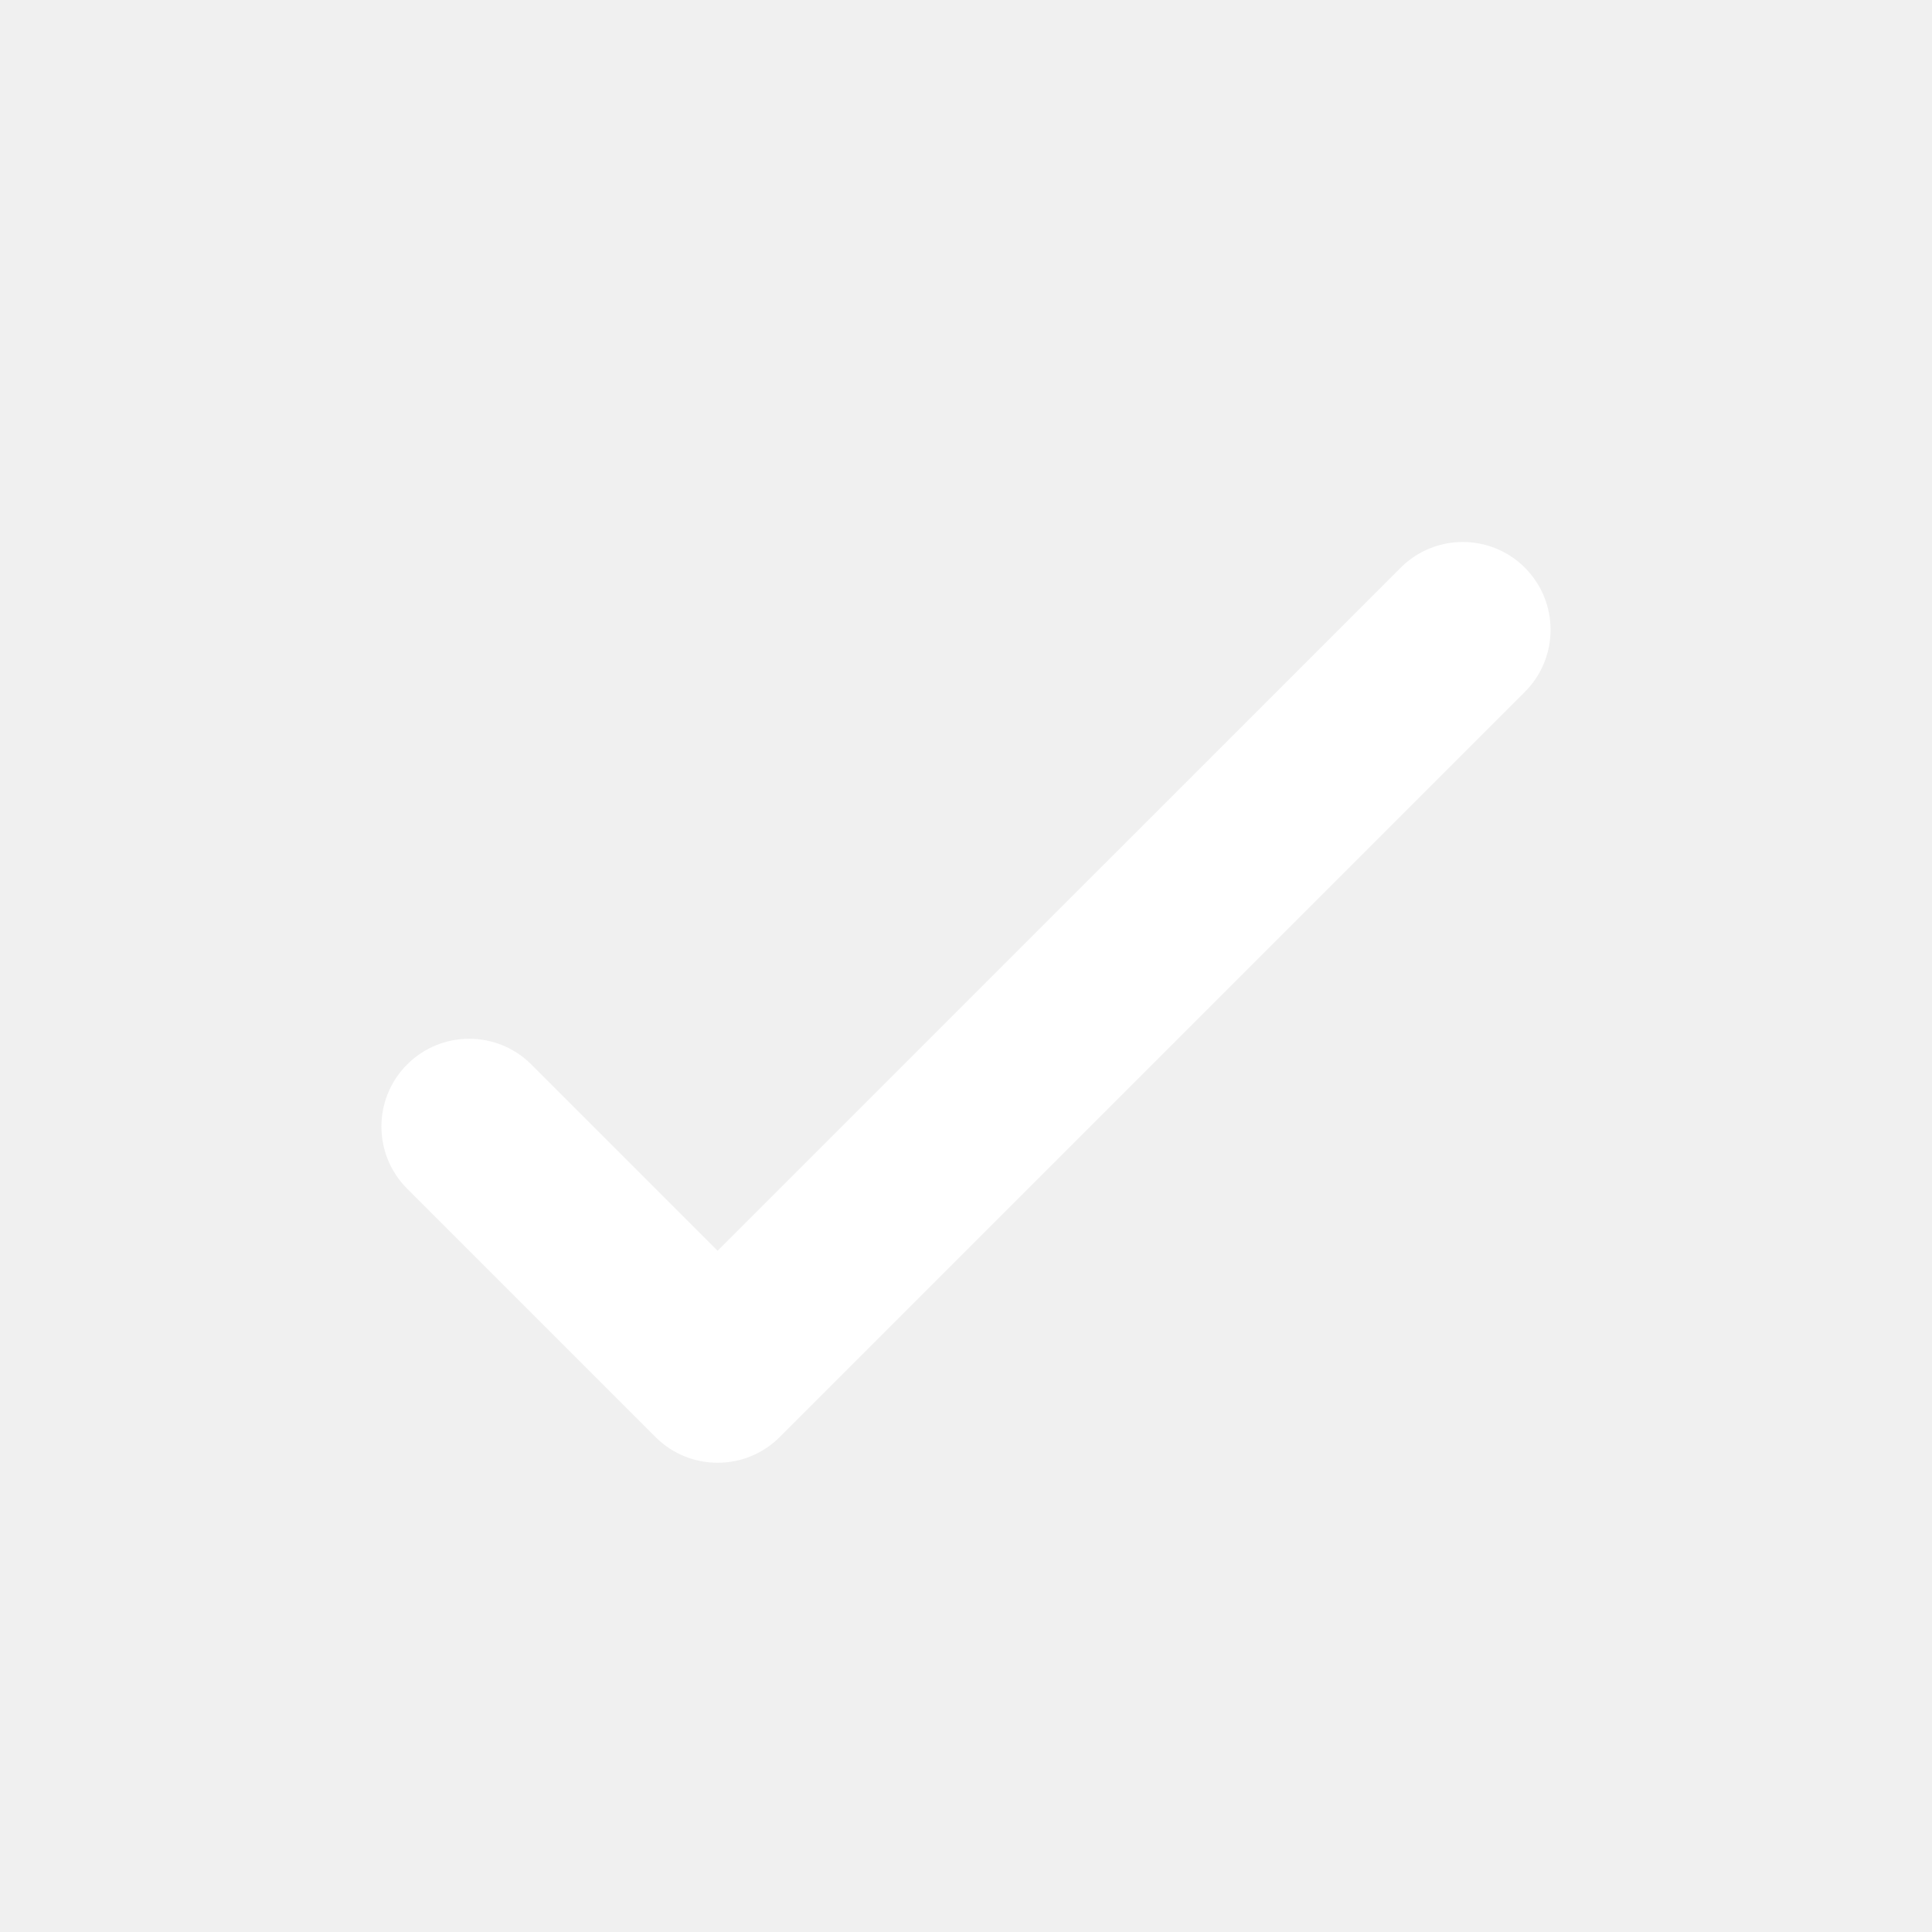
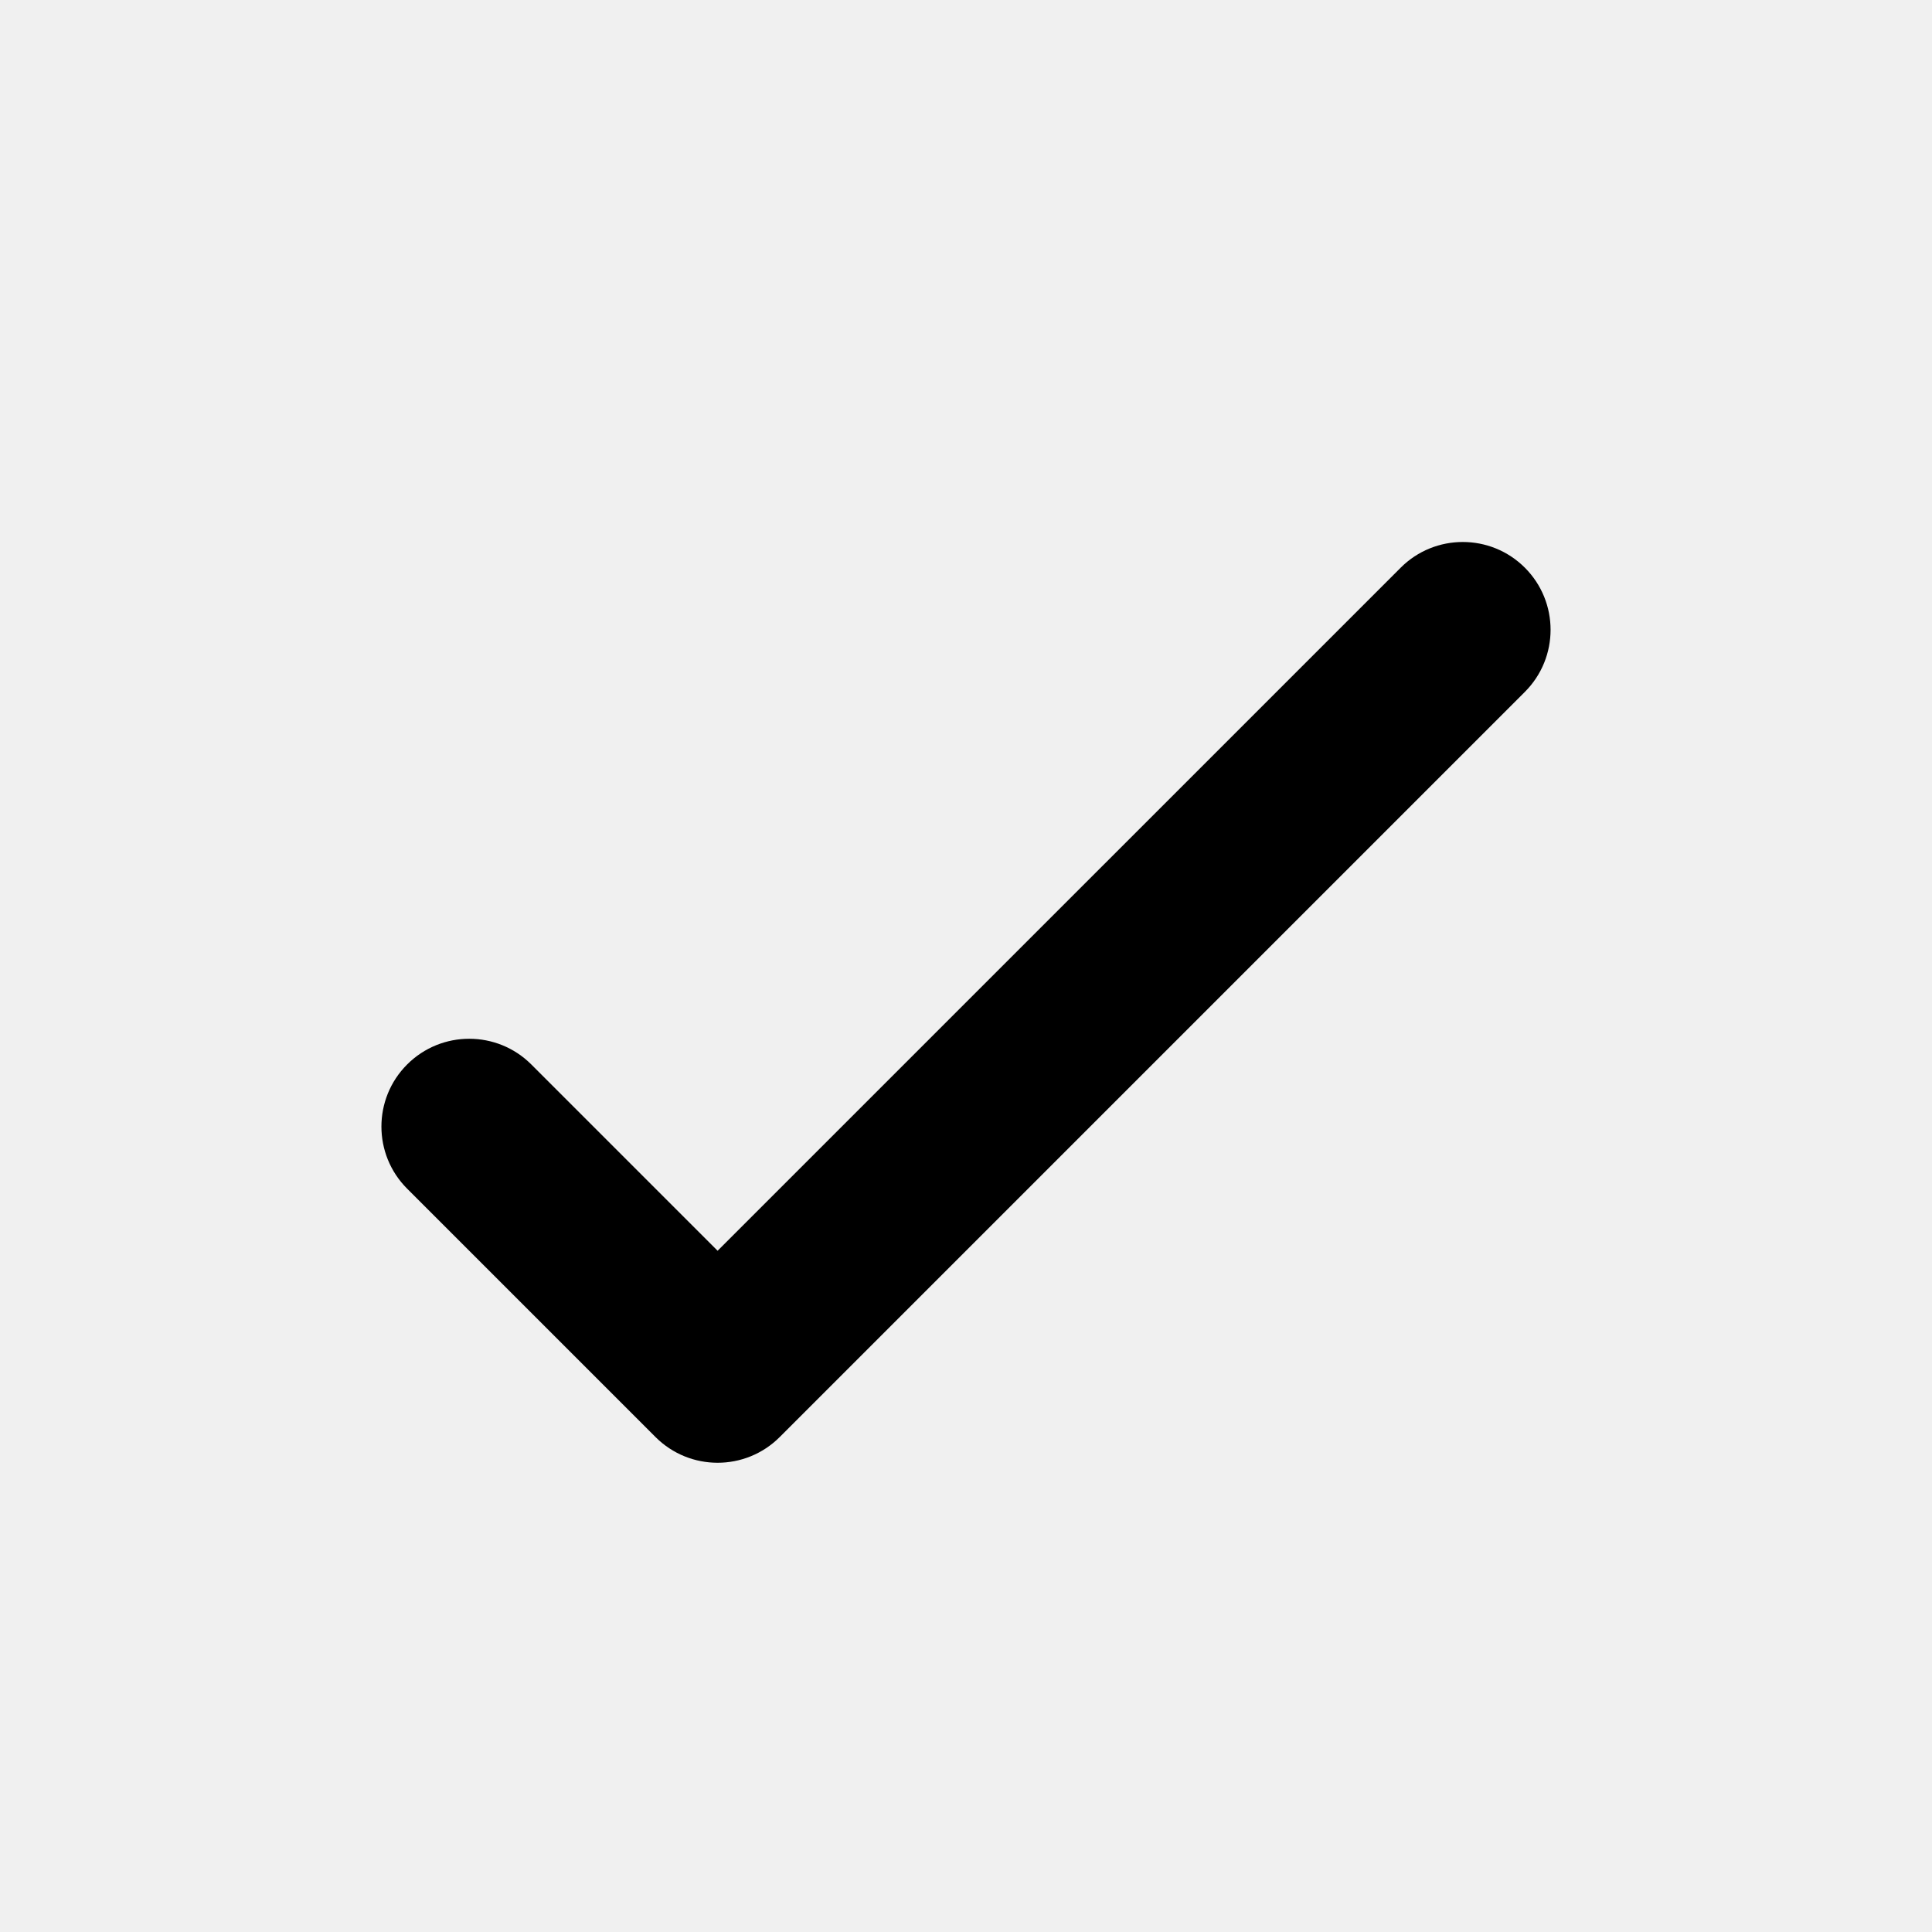
<svg xmlns="http://www.w3.org/2000/svg" width="22px" height="22px" viewBox="0 0 22 22" version="1.1">
  <g stroke="none" stroke-width="1" fill="none" fill-rule="evenodd">
-     <path d="M6,11 L17,11 C17.552,11 18,11.448 18,12 C18,12.552 17.552,13 17,13 L5,13 C4.448,13 4,12.552 4,12 L4,8 C4,7.448 4.448,7 5,7 C5.552,7 6,7.448 6,8 L6,11 Z" fill="#FFFFFF" transform="translate(11, 10) rotate(-45) translate(-11, -10) " />
+     <path d="M6,11 L17,11 C17.552,11 18,11.448 18,12 C18,12.552 17.552,13 17,13 L5,13 C4.448,13 4,12.552 4,12 L4,8 C4,7.448 4.448,7 5,7 C5.552,7 6,7.448 6,8 L6,11 Z" fill="currentColor" transform="translate(11, 10) rotate(-45) translate(-11, -10) " />
  </g>
</svg>
